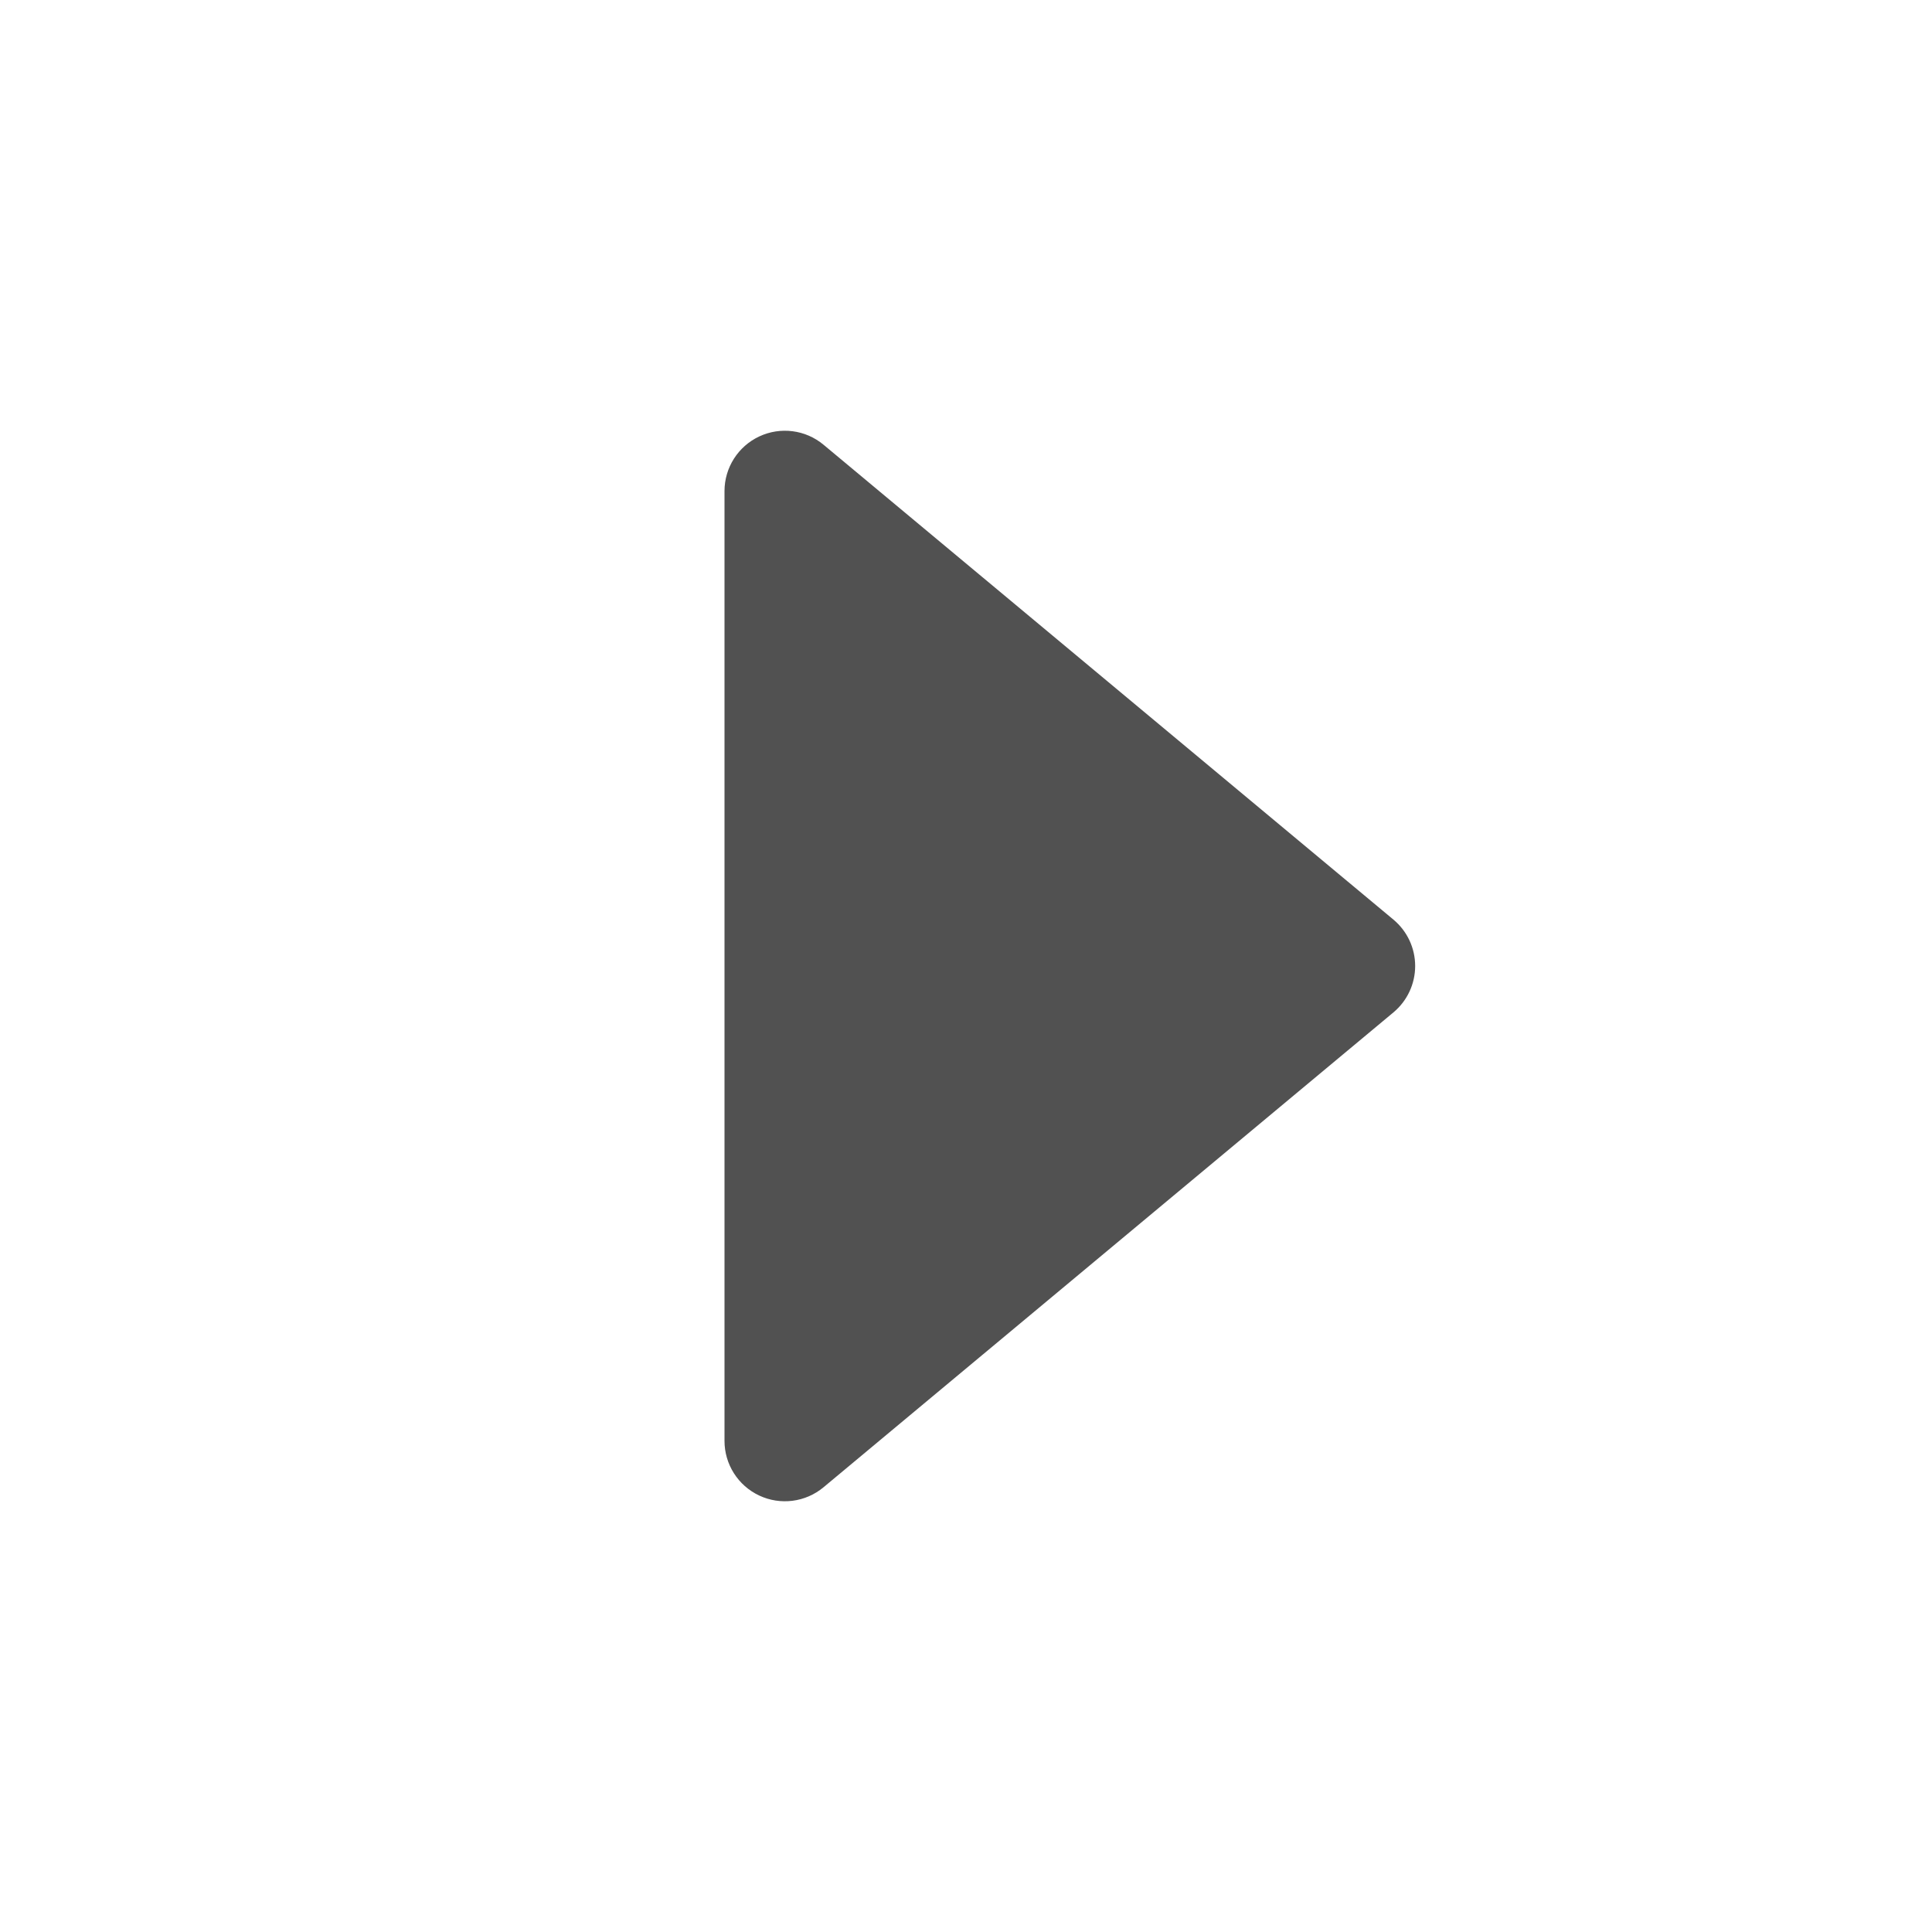
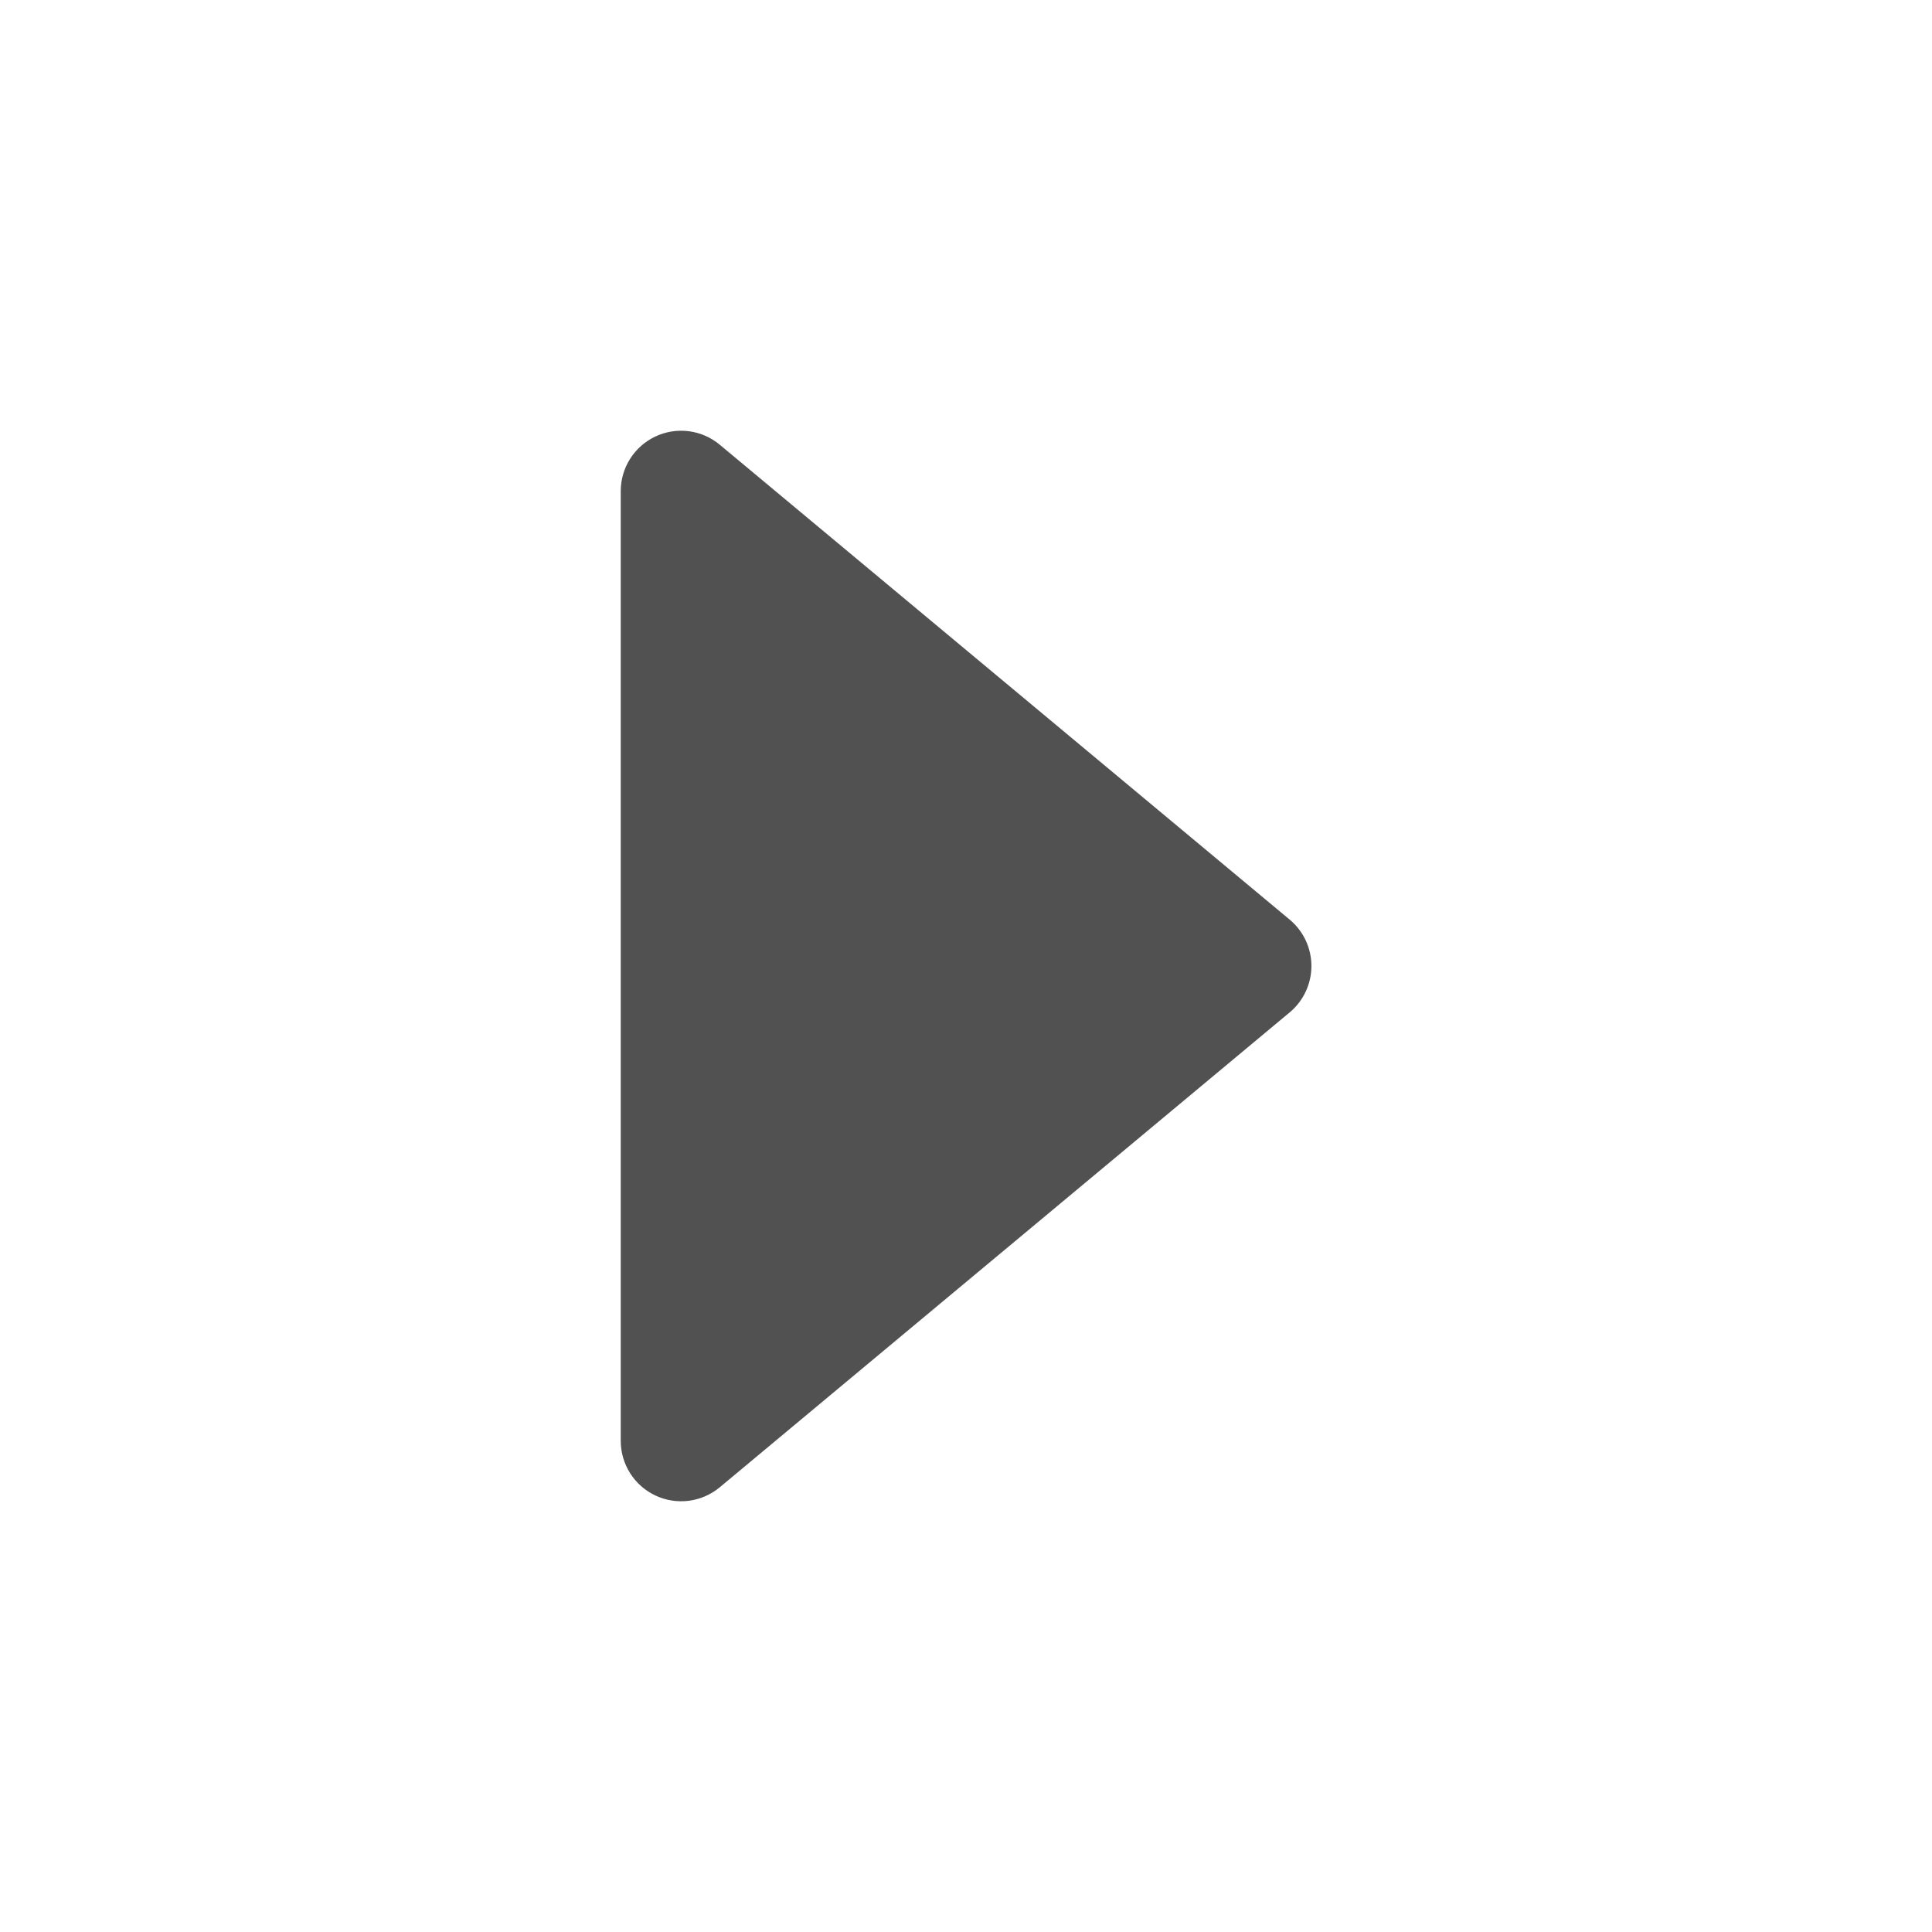
<svg xmlns="http://www.w3.org/2000/svg" class="icon" width="200px" height="200.00px" viewBox="0 0 1024 1024" version="1.1">
-   <path fill="#515151" d="M436.48 235.712a32 32 0 0 0-52.48 24.576v503.36a32 32 0 0 0 52.48 24.64l302.08-251.712a32 32 0 0 0 0-49.152L436.48 235.712z" />
+   <g transform="translate(-54.99 0)">
+     <path fill="#515151" d="M436.48 235.712a32 32 0 0 0-52.48 24.576v503.36a32 32 0 0 0 52.48 24.64l302.08-251.712a32 32 0 0 0 0-49.152L436.48 235.712z" />
+   </g>
</svg>
